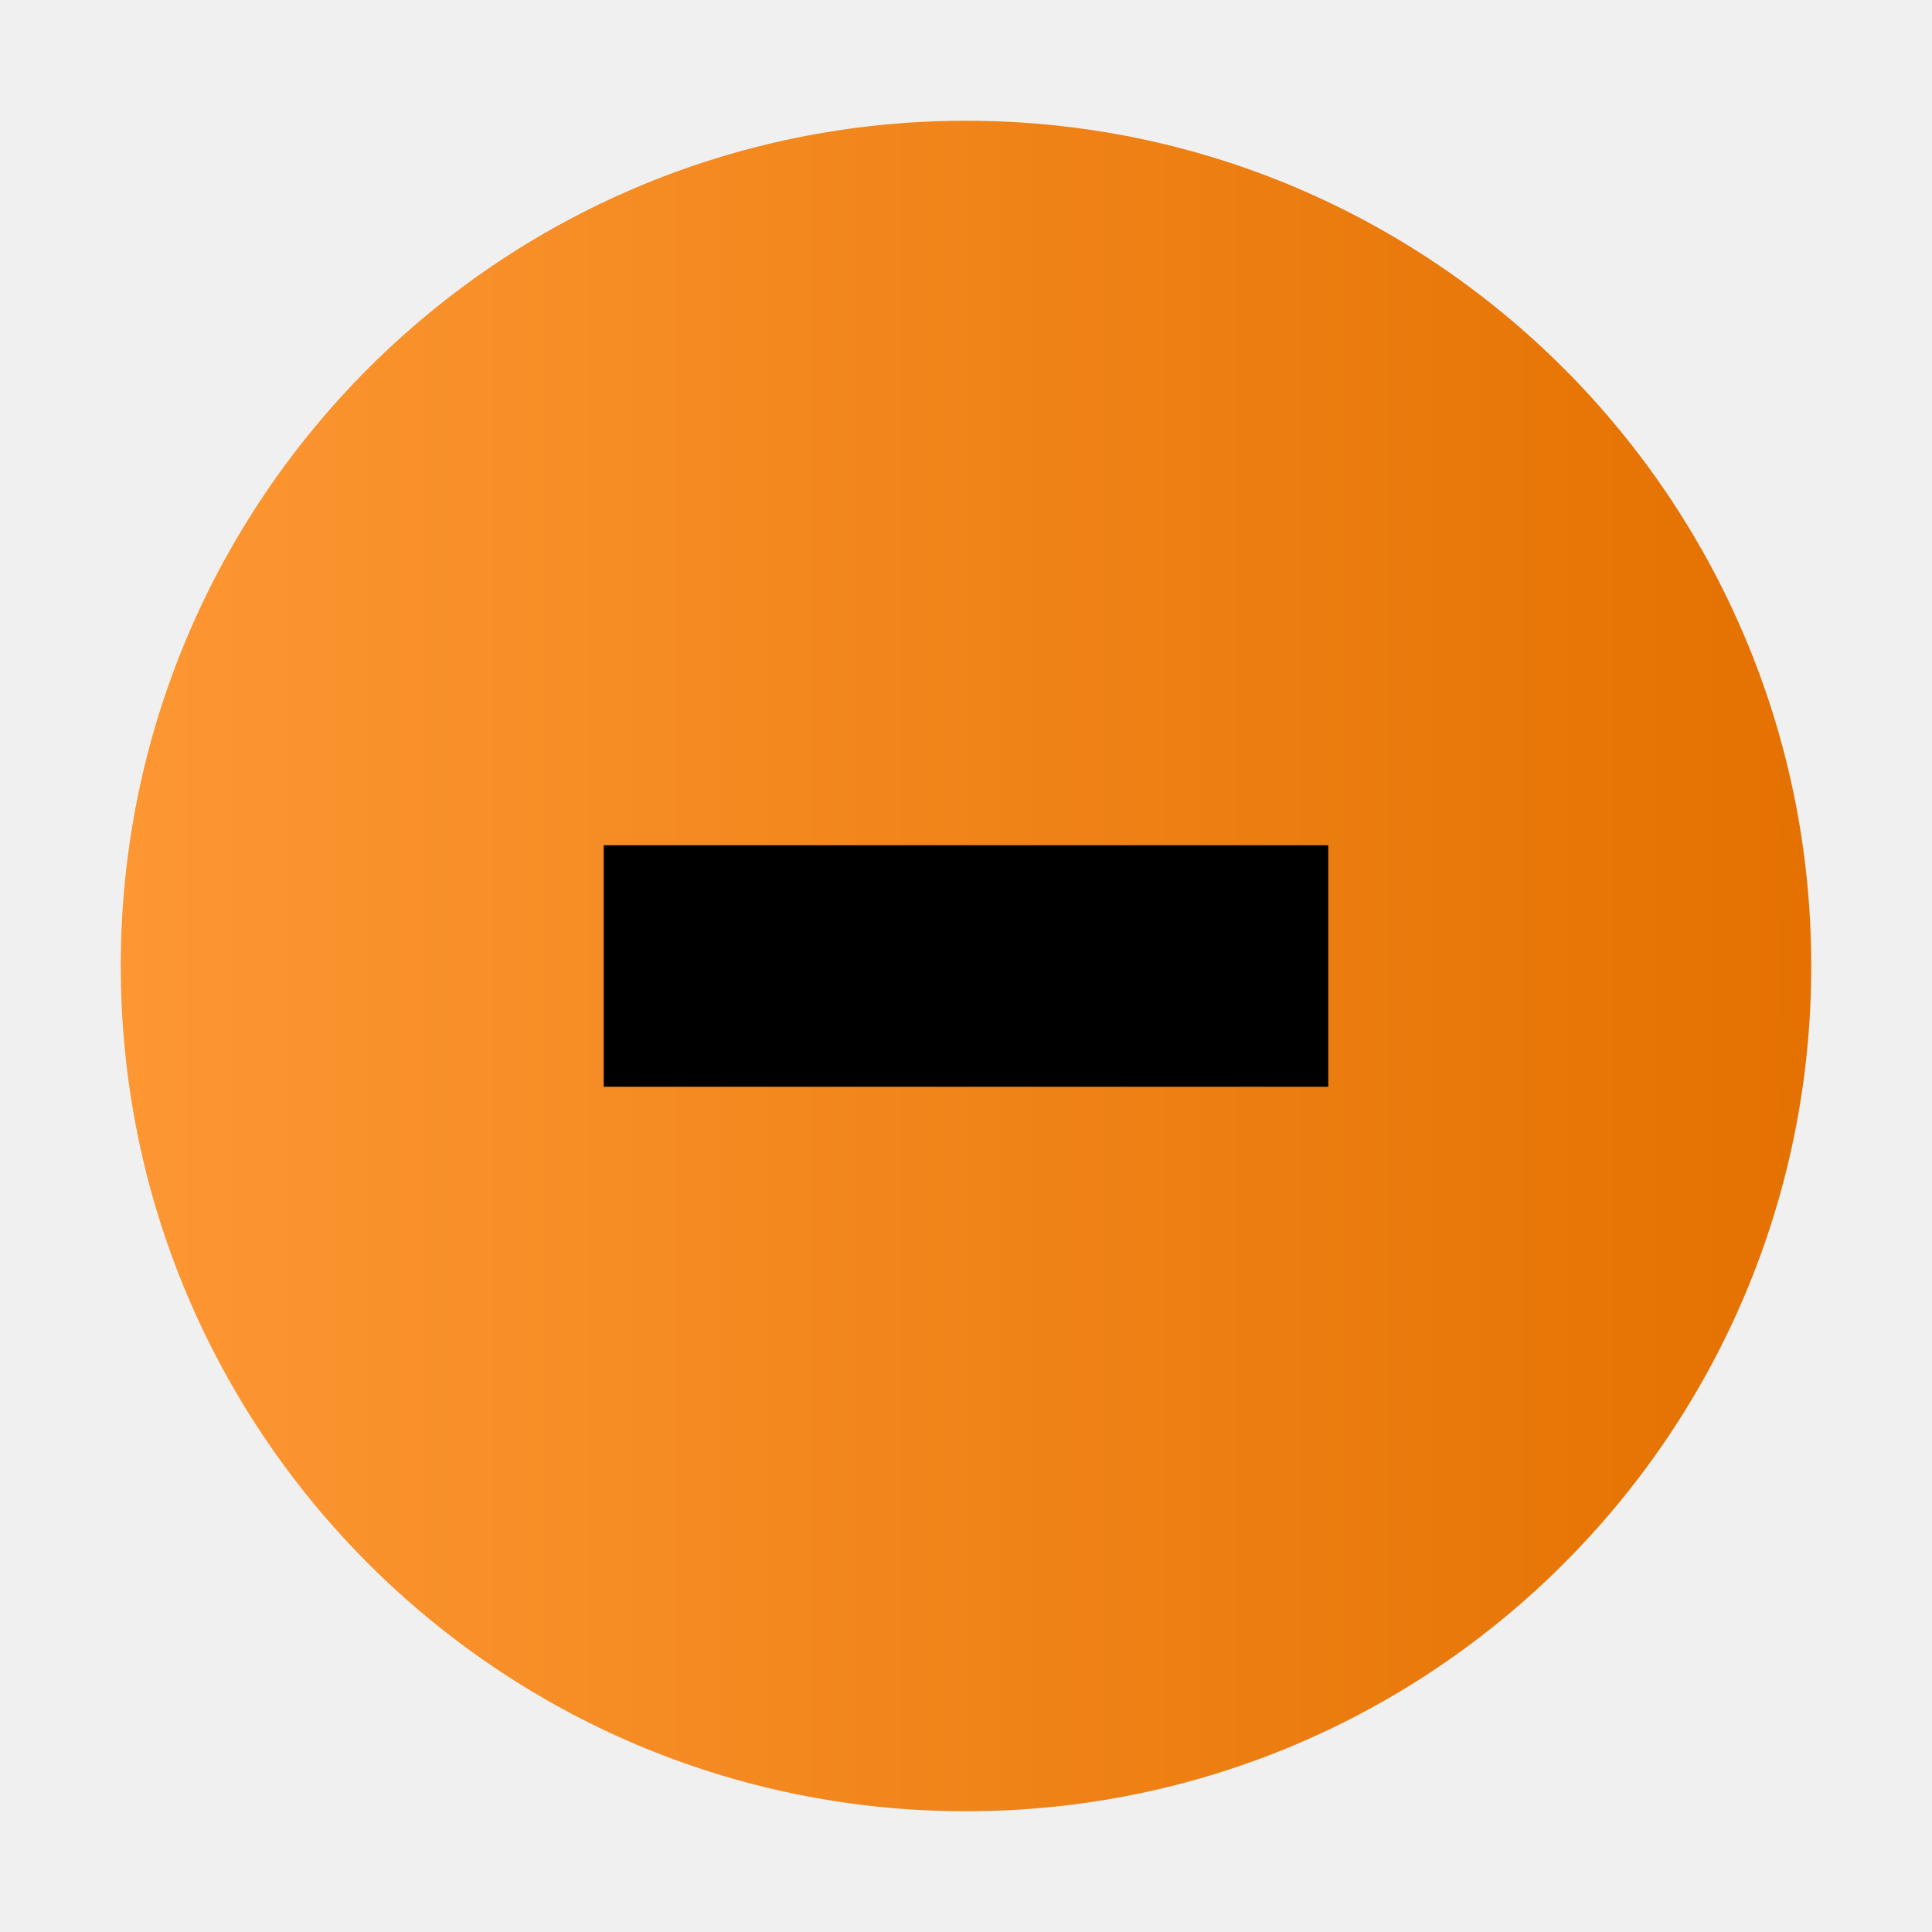
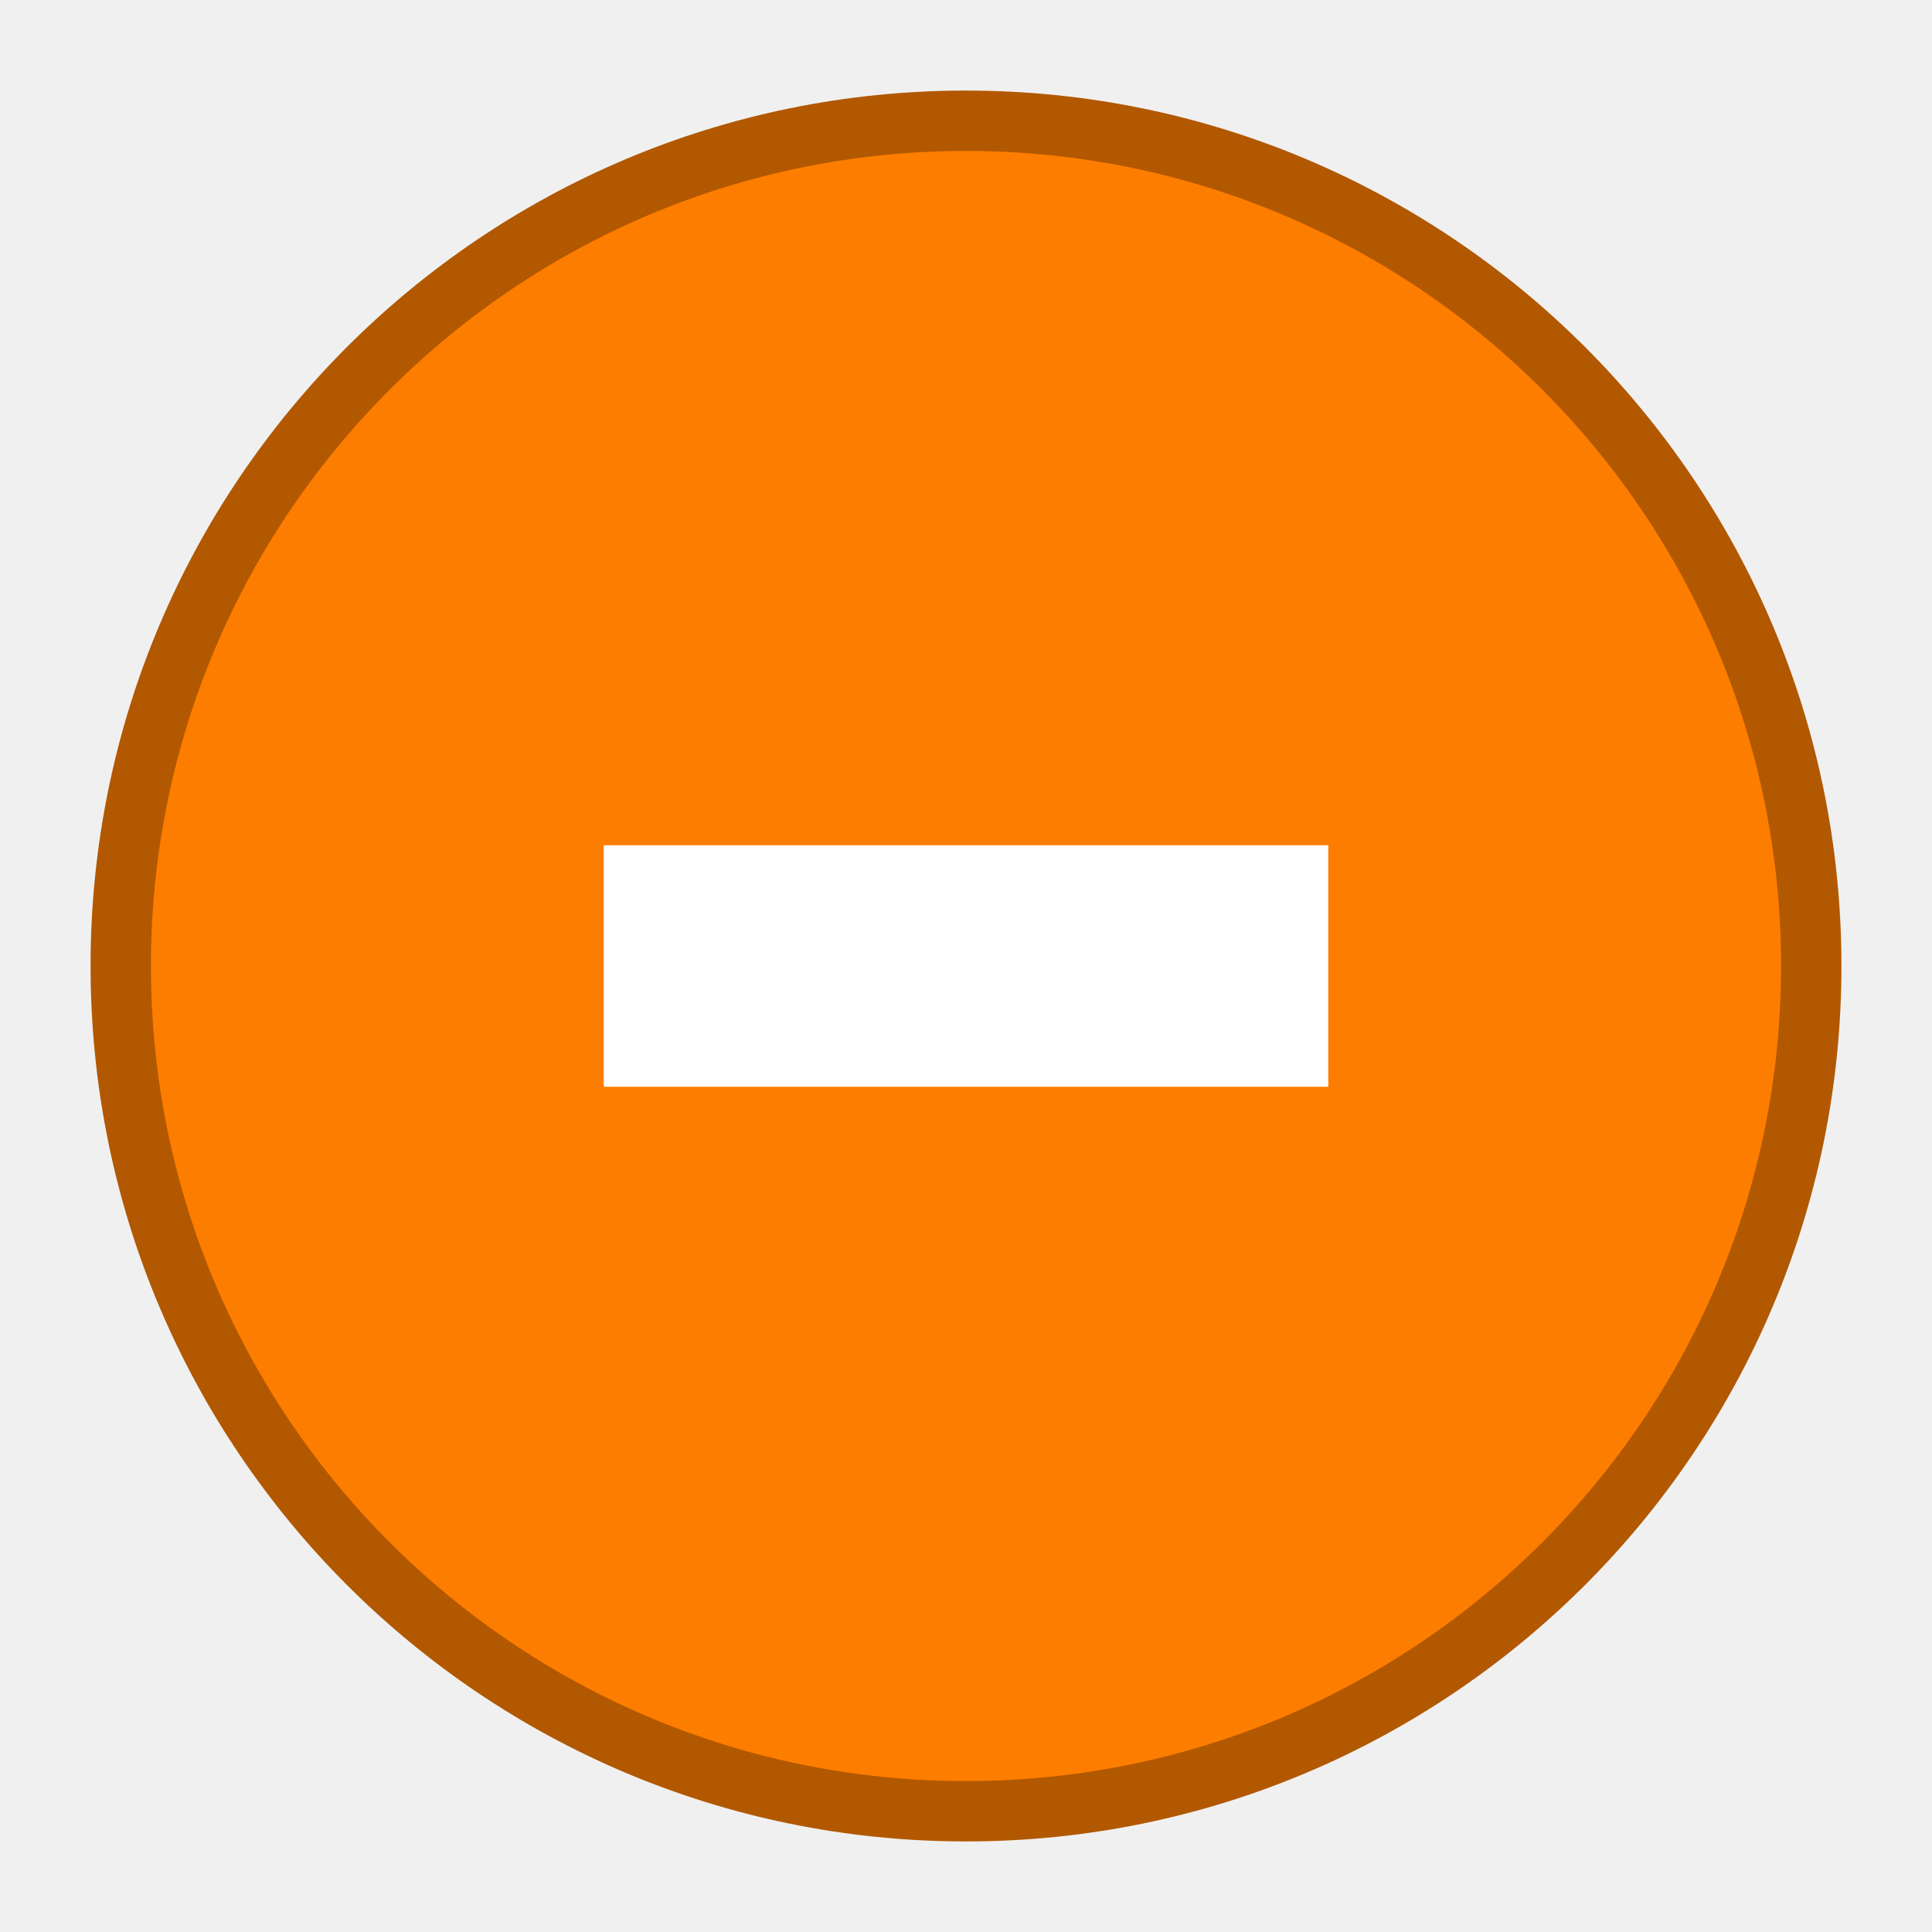
- <svg xmlns="http://www.w3.org/2000/svg" xmlns:xlink="http://www.w3.org/1999/xlink" version="1.1" height="16" width="16" id="svg9892">
-   <defs id="defs9894">
+ <svg xmlns="http://www.w3.org/2000/svg" xmlns:xlink="http://www.w3.org/1999/xlink" id="svg1838" version="1.1" height="16" width="16">
+   <defs id="defs64">
    <linearGradient id="app-menu">
-       <stop offset="0" style="stop-color:#5ebdab" id="stop2138" />
-       <stop offset="1" style="stop-color:#19a187" id="stop2140" />
+       <stop id="stop2" offset="0" style="stop-color:#5ebdab" />
+       <stop id="stop4" offset="1" style="stop-color:#19a187" />
    </linearGradient>
    <linearGradient id="close-button">
-       <stop offset="0" style="stop-color:#e15e5e" id="stop1886" />
-       <stop offset="1" style="stop-color:#d41919" id="stop1888" />
+       <stop id="stop7" offset="0" style="stop-color:#e15e5e" />
+       <stop id="stop9" offset="1" style="stop-color:#d41919" />
    </linearGradient>
    <linearGradient id="maximize-button">
-       <stop offset="0" style="stop-color:#72a2f4" id="stop1880" />
-       <stop offset="1" style="stop-color:#367bf0" id="stop1882" />
+       <stop id="stop12" offset="0" style="stop-color:#72a2f4" />
+       <stop id="stop14" offset="1" style="stop-color:#367bf0" />
    </linearGradient>
    <linearGradient id="minimize-button">
-       <stop offset="0" style="stop-color:#fea44c" id="stop1874" />
-       <stop offset="1" style="stop-color:#fd7d00" id="stop1876" />
+       <stop id="stop17" offset="0" style="stop-color:#fea44c" />
+       <stop id="stop19" offset="1" style="stop-color:#fd7d00" />
    </linearGradient>
    <linearGradient id="app-menu-dark">
-       <stop offset="0" style="stop-color:#47b49f" id="stop14" />
-       <stop offset="1" style="stop-color:#17917a" id="stop16" />
+       <stop id="stop22" offset="0" style="stop-color:#47b49f" />
+       <stop id="stop24" offset="1" style="stop-color:#19a187" />
    </linearGradient>
    <linearGradient id="close-button-dark">
-       <stop offset="0" style="stop-color:#dd4747" id="stop19" />
-       <stop offset="1" style="stop-color:#d41919" id="stop21" />
+       <stop id="stop27" offset="0" style="stop-color:#dd4747" />
+       <stop id="stop29" offset="1" style="stop-color:#d41919" />
    </linearGradient>
    <linearGradient id="maximize-button-dark">
-       <stop offset="0" style="stop-color:#4a88f1" id="stop24" />
-       <stop offset="1" style="stop-color:#367bf0" id="stop26" />
+       <stop id="stop32" offset="0" style="stop-color:#4a88f1" />
+       <stop id="stop34" offset="1" style="stop-color:#367bf0" />
    </linearGradient>
    <linearGradient id="minimize-button-dark">
-       <stop offset="0" style="stop-color:#fd9733" id="stop29" />
-       <stop offset="1" style="stop-color:#e47100" id="stop31" />
+       <stop id="stop37" offset="0" style="stop-color:#fd9733" />
+       <stop id="stop39" offset="1" style="stop-color:#fd7d00" />
    </linearGradient>
    <linearGradient xlink:href="#minimize-button" gradientUnits="userSpaceOnUse" y2="-177.63" y1="-177.63" x2="602" x1="588" id="linearGradient1827" />
    <linearGradient xlink:href="#maximize-button" gradientUnits="userSpaceOnUse" y2="-177.63" y1="-177.63" x2="631" x1="617" id="linearGradient1845" />
    <linearGradient xlink:href="#minimize-button-dark" gradientUnits="userSpaceOnUse" y2="-177.64" y1="-177.64" x2="602" x1="588" id="linearGradient1859" />
    <linearGradient xlink:href="#minimize-button-dark" gradientUnits="userSpaceOnUse" y2="99" y1="99" x2="381" x1="367" id="linearGradient1861" />
    <linearGradient xlink:href="#minimize-button-dark" gradientUnits="userSpaceOnUse" y2="116" y1="116" x2="381" x1="367" id="linearGradient1863" />
    <linearGradient xlink:href="#minimize-button" gradientUnits="userSpaceOnUse" y2="255" y1="255" x2="1383" x1="1369" id="linearGradient1865" />
    <linearGradient xlink:href="#minimize-button" gradientUnits="userSpaceOnUse" y2="99" y1="99" x2="139" x1="125" id="linearGradient1867" />
    <linearGradient xlink:href="#maximize-button-dark" gradientUnits="userSpaceOnUse" y2="116" y1="116" x2="401" x1="387" id="linearGradient1877" />
    <linearGradient xlink:href="#maximize-button-dark" gradientUnits="userSpaceOnUse" y2="99" y1="99" x2="401" x1="387" id="linearGradient1879" />
    <linearGradient xlink:href="#maximize-button" gradientUnits="userSpaceOnUse" y2="255" y1="255" x2="1383" x1="1369" id="linearGradient1881" />
    <linearGradient xlink:href="#maximize-button" gradientUnits="userSpaceOnUse" y2="99" y1="99" x2="159" x1="145" id="linearGradient1883" />
    <linearGradient xlink:href="#close-button" gradientUnits="userSpaceOnUse" y2="65" y1="65" x2="179" x1="165" id="linearGradient1891" />
    <linearGradient xlink:href="#close-button-dark" gradientUnits="userSpaceOnUse" y2="65" y1="65" x2="421" x1="407" id="linearGradient1901" />
    <linearGradient xlink:href="#close-button-dark" gradientUnits="userSpaceOnUse" y2="99" y1="99" x2="421" x1="407" id="linearGradient1903" />
-     <linearGradient xlink:href="#close-button" gradientUnits="userSpaceOnUse" y2="116" y1="116" x2="421" x1="407" id="linearGradient1905" />
+     <linearGradient xlink:href="#close-button-dark" gradientUnits="userSpaceOnUse" y2="116" y1="116" x2="421" x1="407" id="linearGradient1905" />
    <linearGradient xlink:href="#close-button" gradientUnits="userSpaceOnUse" y2="255" y1="255" x2="1383" x1="1369" id="linearGradient1907" />
    <linearGradient xlink:href="#close-button" gradientUnits="userSpaceOnUse" y2="99" y1="99" x2="179" x1="165" id="linearGradient1909" />
    <linearGradient xlink:href="#app-menu" gradientUnits="userSpaceOnUse" y2="65" y1="65" x2="179" x1="165" id="linearGradient1916" />
    <linearGradient xlink:href="#app-menu" gradientUnits="userSpaceOnUse" gradientTransform="translate(20)" y2="99" y1="99" x2="179" x1="165" id="linearGradient2049" />
    <linearGradient xlink:href="#maximize-button-dark" gradientUnits="userSpaceOnUse" y2="-177.63" y1="-177.63" x2="631" x1="617" id="linearGradient1953" />
-     <linearGradient xlink:href="#close-button-dark" gradientUnits="userSpaceOnUse" y2="116" y1="116" x2="421" x1="407" id="linearGradient1957" />
    <linearGradient xlink:href="#app-menu-dark" gradientUnits="userSpaceOnUse" gradientTransform="translate(20)" y2="99" y1="99" x2="179" x1="165" id="linearGradient1963" />
    <linearGradient xlink:href="#app-menu-dark" gradientUnits="userSpaceOnUse" y2="65" y1="65" x2="179" x1="165" id="linearGradient1967" />
-     <linearGradient y2="-177.64" x2="602" y1="-177.64" x1="588" gradientUnits="userSpaceOnUse" id="linearGradient1134" xlink:href="#minimize-button-dark" />
-     <linearGradient y2="65" x2="421" y1="65" x1="407" gradientUnits="userSpaceOnUse" id="linearGradient1136" xlink:href="#close-button-dark" />
-     <linearGradient y2="-177.63" x2="631" y1="-177.63" x1="617" gradientUnits="userSpaceOnUse" id="linearGradient1138" xlink:href="#maximize-button-dark" />
-     <linearGradient y2="99" x2="421" y1="99" x1="407" gradientUnits="userSpaceOnUse" id="linearGradient1140" xlink:href="#close-button-dark" />
-     <linearGradient y2="99" x2="401" y1="99" x1="387" gradientUnits="userSpaceOnUse" id="linearGradient1142" xlink:href="#maximize-button-dark" />
-     <linearGradient y2="99" x2="381" y1="99" x1="367" gradientUnits="userSpaceOnUse" id="linearGradient1144" xlink:href="#minimize-button-dark" />
-     <linearGradient y2="116" x2="401" y1="116" x1="387" gradientUnits="userSpaceOnUse" id="linearGradient1146" xlink:href="#maximize-button-dark" />
-     <linearGradient y2="116" x2="381" y1="116" x1="367" gradientUnits="userSpaceOnUse" id="linearGradient1148" xlink:href="#minimize-button-dark" />
-     <linearGradient y2="99" x2="179" y1="99" x1="165" gradientTransform="translate(20)" gradientUnits="userSpaceOnUse" id="linearGradient1150" xlink:href="#app-menu" />
-     <linearGradient y2="99" x2="179" y1="99" x1="165" gradientTransform="translate(20)" gradientUnits="userSpaceOnUse" id="linearGradient1152" xlink:href="#app-menu" />
-     <linearGradient y2="65" x2="179" y1="65" x1="165" gradientUnits="userSpaceOnUse" id="linearGradient1154" xlink:href="#app-menu-dark" />
-     <linearGradient y2="99" x2="179" y1="99" x1="165" gradientTransform="translate(20)" gradientUnits="userSpaceOnUse" id="linearGradient1156" xlink:href="#app-menu-dark" />
-     <linearGradient y2="99" x2="179" y1="99" x1="165" gradientTransform="translate(20)" gradientUnits="userSpaceOnUse" id="linearGradient1158" xlink:href="#app-menu-dark" />
+     <linearGradient y2="99" x2="179" y1="99" x1="165" gradientTransform="translate(20)" gradientUnits="userSpaceOnUse" id="linearGradient1844" xlink:href="#app-menu" />
+     <linearGradient y2="99" x2="179" y1="99" x1="165" gradientTransform="translate(20)" gradientUnits="userSpaceOnUse" id="linearGradient1846" xlink:href="#app-menu-dark" />
  </defs>
-   <g transform="translate(-358,56.64)" id="layer1">
+   <g id="g1836" transform="translate(-358,56.64)">
    <g transform="translate(-126,129)" id="titlebutton-minimize-hover-darkest">
-       <g transform="translate(-781,-432.64)" id="g4909-3-7-6">
-         <path style="fill:url(#linearGradient1861)" d="m 374,92 c -3.866,0 -7,3.134 -7,7 0,3.866 3.134,7 7,7 3.866,0 7,-3.134 7,-7 0,-3.866 -3.134,-7 -7,-7 z" transform="translate(899,156)" id="path4068-7-5-9-6-7-2-1-6-1-9" />
+       <g id="g1713" transform="translate(-781,-432.64)">
+         <path id="path1711" style="fill:#fd7d00;stroke:#b25800;stroke-width:0.5" d="m 374,92 c -3.866,0 -7,3.134 -7,7 0,3.866 3.134,7 7,7 3.866,0 7,-3.134 7,-7 0,-3.866 -3.134,-7 -7,-7 z" transform="translate(899,156)" />
      </g>
-       <rect style="fill:none" height="16" width="16" y="-185.64" x="484" id="rect17883-11-4-0-9" />
-       <path style="color:#000000;text-indent:0;text-decoration:none;text-decoration-line:none;text-transform:none" d="m 489,-178.64 v 2 h 6 v -2 z" id="rect9057-8-9" />
+       <rect id="rect1715" style="fill:none" height="16" width="16" y="-185.64" x="484" />
+       <path id="path1717" style="color:#000000;text-indent:0;text-decoration:none;text-decoration-line:none;text-transform:none;fill:#ffffff" d="m 489,-178.64 v 2 h 6 v -2 z" />
    </g>
  </g>
</svg>
